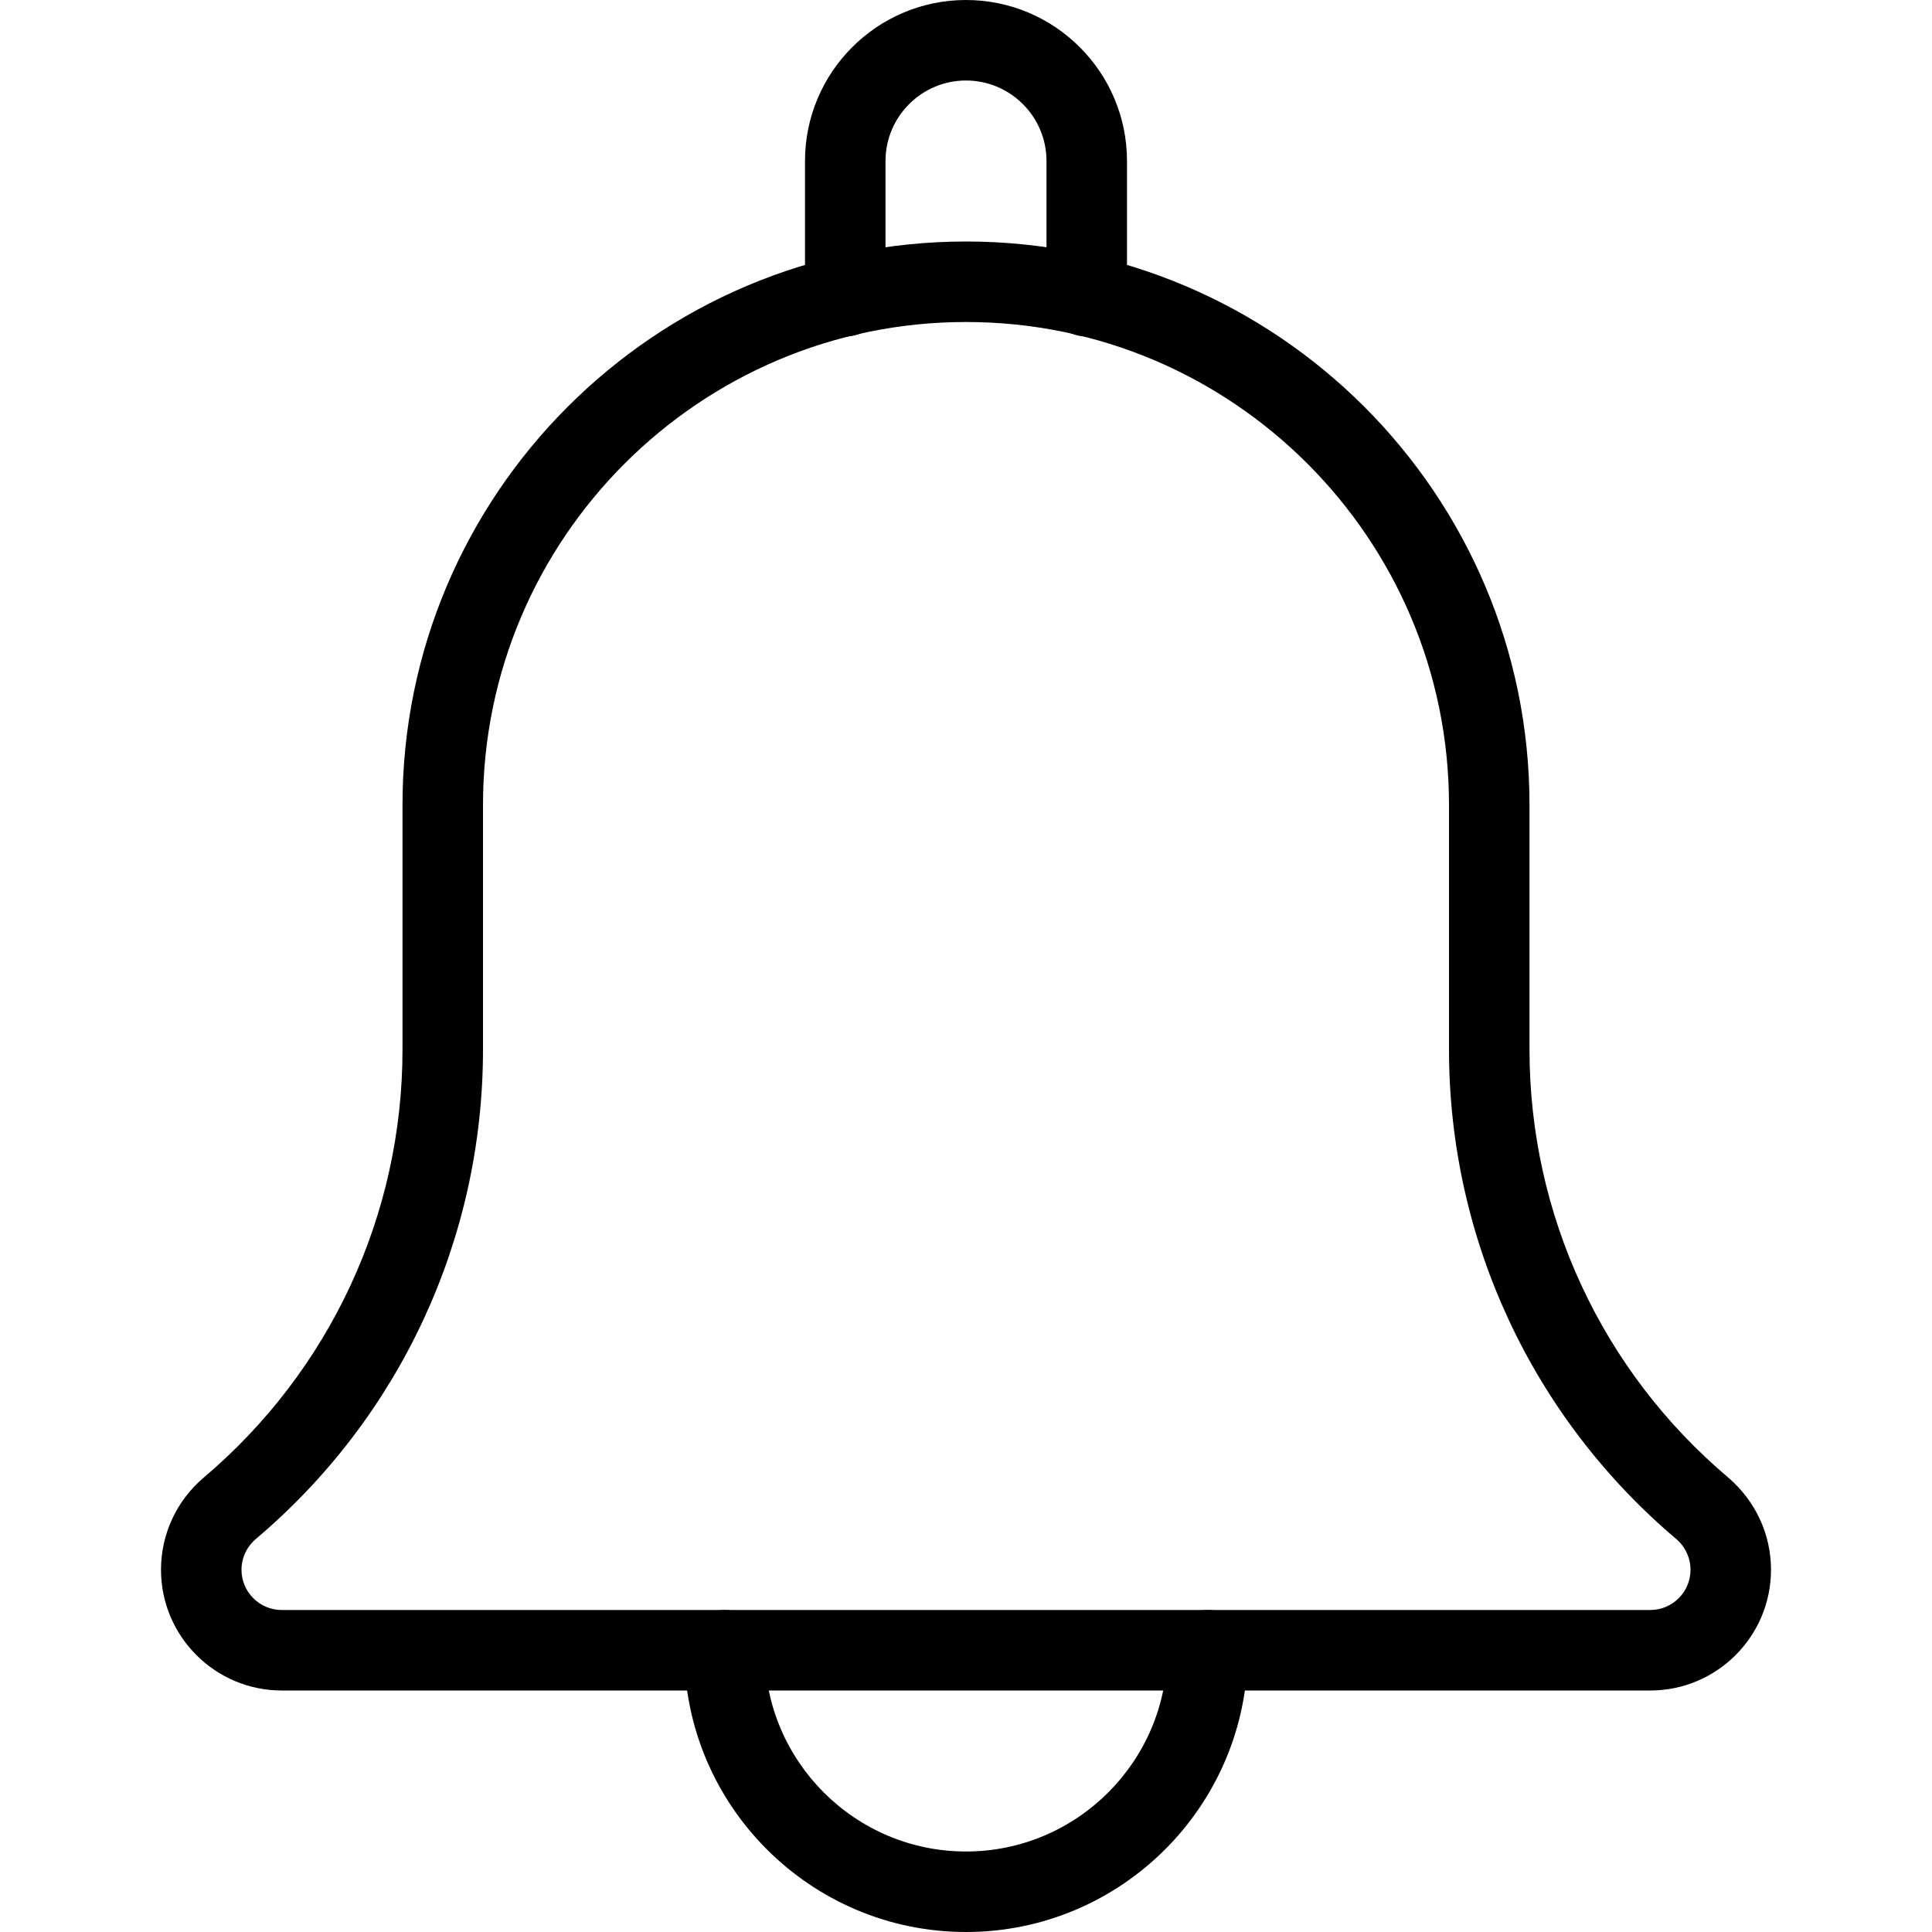
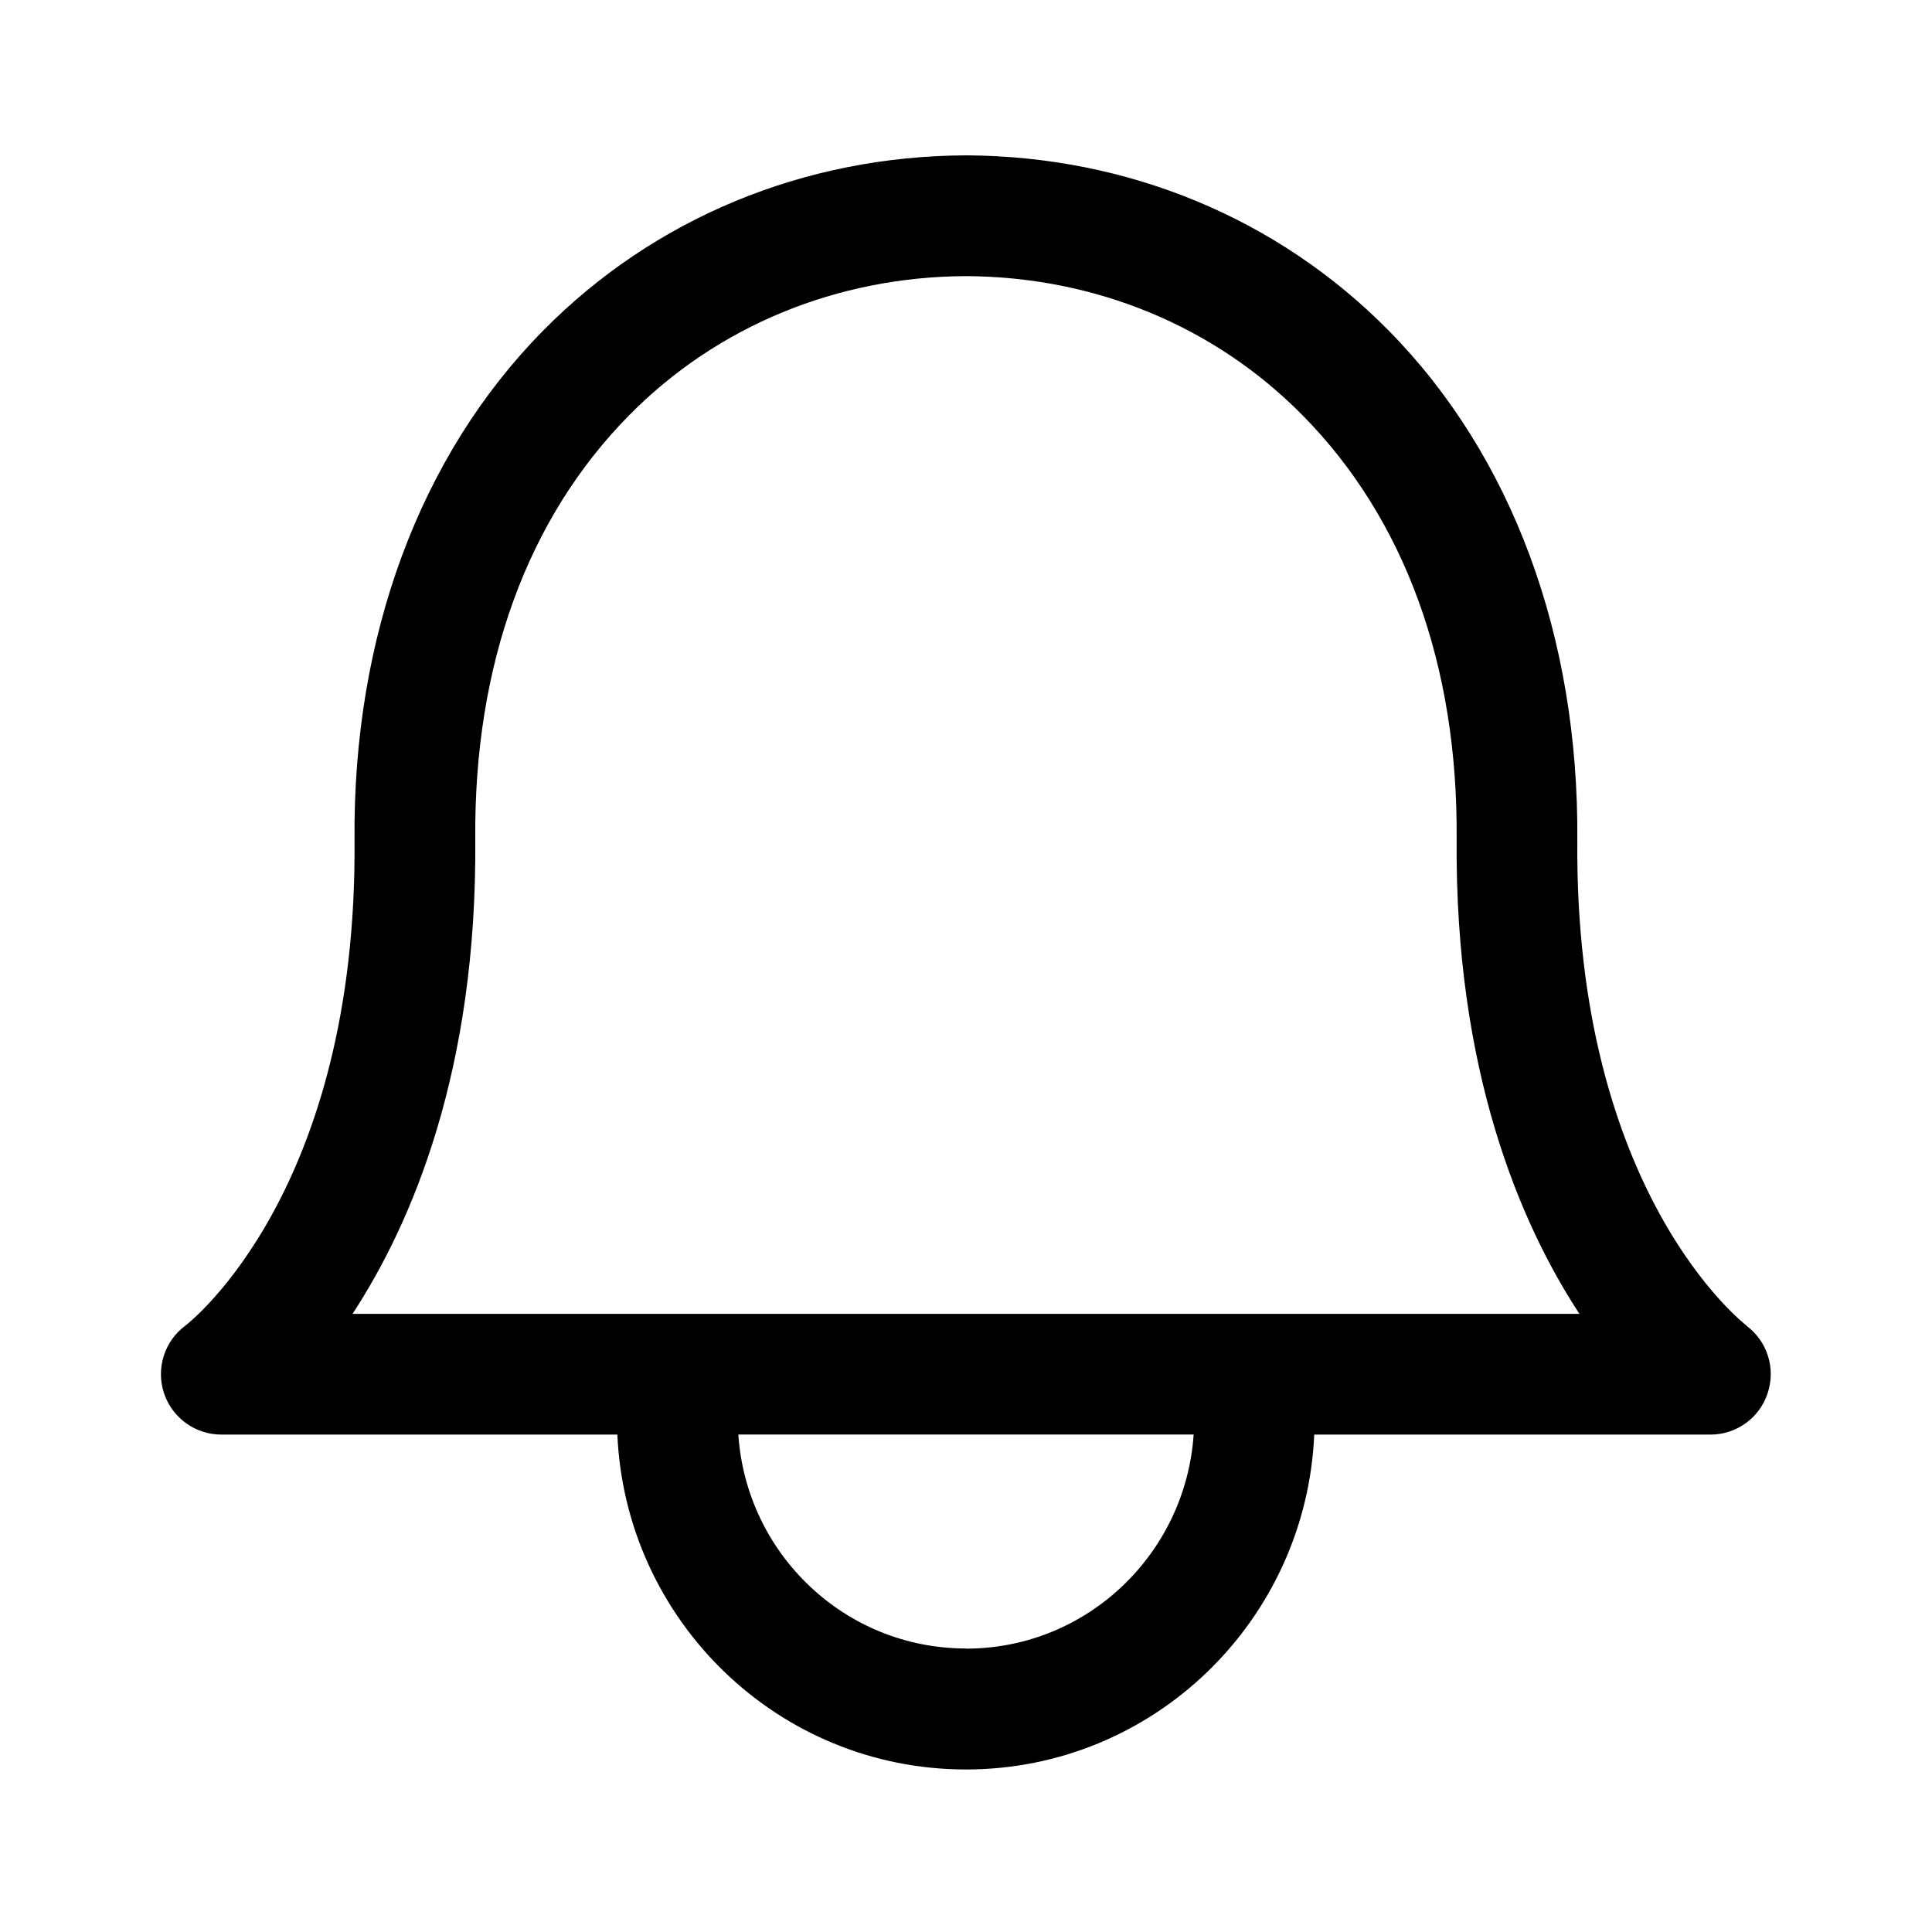
- <svg xmlns="http://www.w3.org/2000/svg" id="Layer_2" enable-background="new 0 0 24 24" height="512" viewBox="0 0 24 24" width="512">
-   <g>
-     <path d="m13.5 4.18c-.276 0-.5-.224-.5-.5v-1.68c0-.551-.449-1-1-1s-1 .449-1 1v1.68c0 .276-.224.5-.5.5s-.5-.223-.5-.5v-1.68c0-1.103.897-2 2-2s2 .897 2 2v1.68c0 .277-.224.5-.5.5z" />
-   </g>
-   <g>
-     <path d="m12 24c-1.93 0-3.5-1.57-3.5-3.5 0-.276.224-.5.5-.5s.5.224.5.5c0 1.378 1.122 2.5 2.5 2.5s2.5-1.122 2.5-2.5c0-.276.224-.5.5-.5s.5.224.5.5c0 1.93-1.57 3.5-3.5 3.5z" />
-   </g>
-   <g>
-     <path d="m20.5 21h-17c-.827 0-1.5-.673-1.5-1.5 0-.439.191-.854.525-1.14 1.576-1.332 2.475-3.27 2.475-5.322v-3.038c0-3.86 3.14-7 7-7 3.86 0 7 3.14 7 7v3.038c0 2.053.899 3.99 2.467 5.315.342.293.533.708.533 1.147 0 .827-.672 1.5-1.5 1.5zm-8.5-17c-3.309 0-6 2.691-6 6v3.038c0 2.348-1.028 4.563-2.821 6.079-.115.098-.179.237-.179.383 0 .276.224.5.5.5h17c.276 0 .5-.224.5-.5 0-.146-.064-.285-.175-.38-1.796-1.519-2.825-3.735-2.825-6.082v-3.038c0-3.309-2.691-6-6-6z" />
-   </g>
+ <svg xmlns="http://www.w3.org/2000/svg" viewBox="0 0 24 24" fill="none">
+   <path d="M21.697 16.468C21.677 16.452 19.557 14.828 19.594 10.438C19.614 7.906 18.782 5.656 17.247 4.103C15.872 2.71 14.01 1.94 12.005 1.93H11.992C9.988 1.94 8.126 2.71 6.75 4.104C5.216 5.657 4.382 7.906 4.404 10.438C4.441 14.768 2.384 16.405 2.302 16.468C2.042 16.661 1.936 16.998 2.037 17.306C2.139 17.614 2.427 17.821 2.749 17.821H7.669C7.771 20.131 9.666 21.981 11.999 21.981C14.332 21.981 16.225 20.131 16.326 17.821H21.248C21.57 17.821 21.858 17.615 21.958 17.307C22.061 17 21.955 16.662 21.695 16.469L21.697 16.468ZM12 20.478C10.495 20.478 9.27 19.301 9.172 17.82H14.828C14.728 19.3 13.505 20.48 12 20.48V20.478ZM4.38 16.32C5.12 15.188 5.928 13.292 5.904 10.424C5.886 8.264 6.548 6.442 7.817 5.157C8.91 4.05 10.397 3.437 12 3.43C13.603 3.438 15.087 4.05 16.18 5.158C17.45 6.443 18.113 8.264 18.095 10.425C18.071 13.293 18.88 15.19 19.62 16.321H4.38V16.32Z" fill="black" />
</svg>
